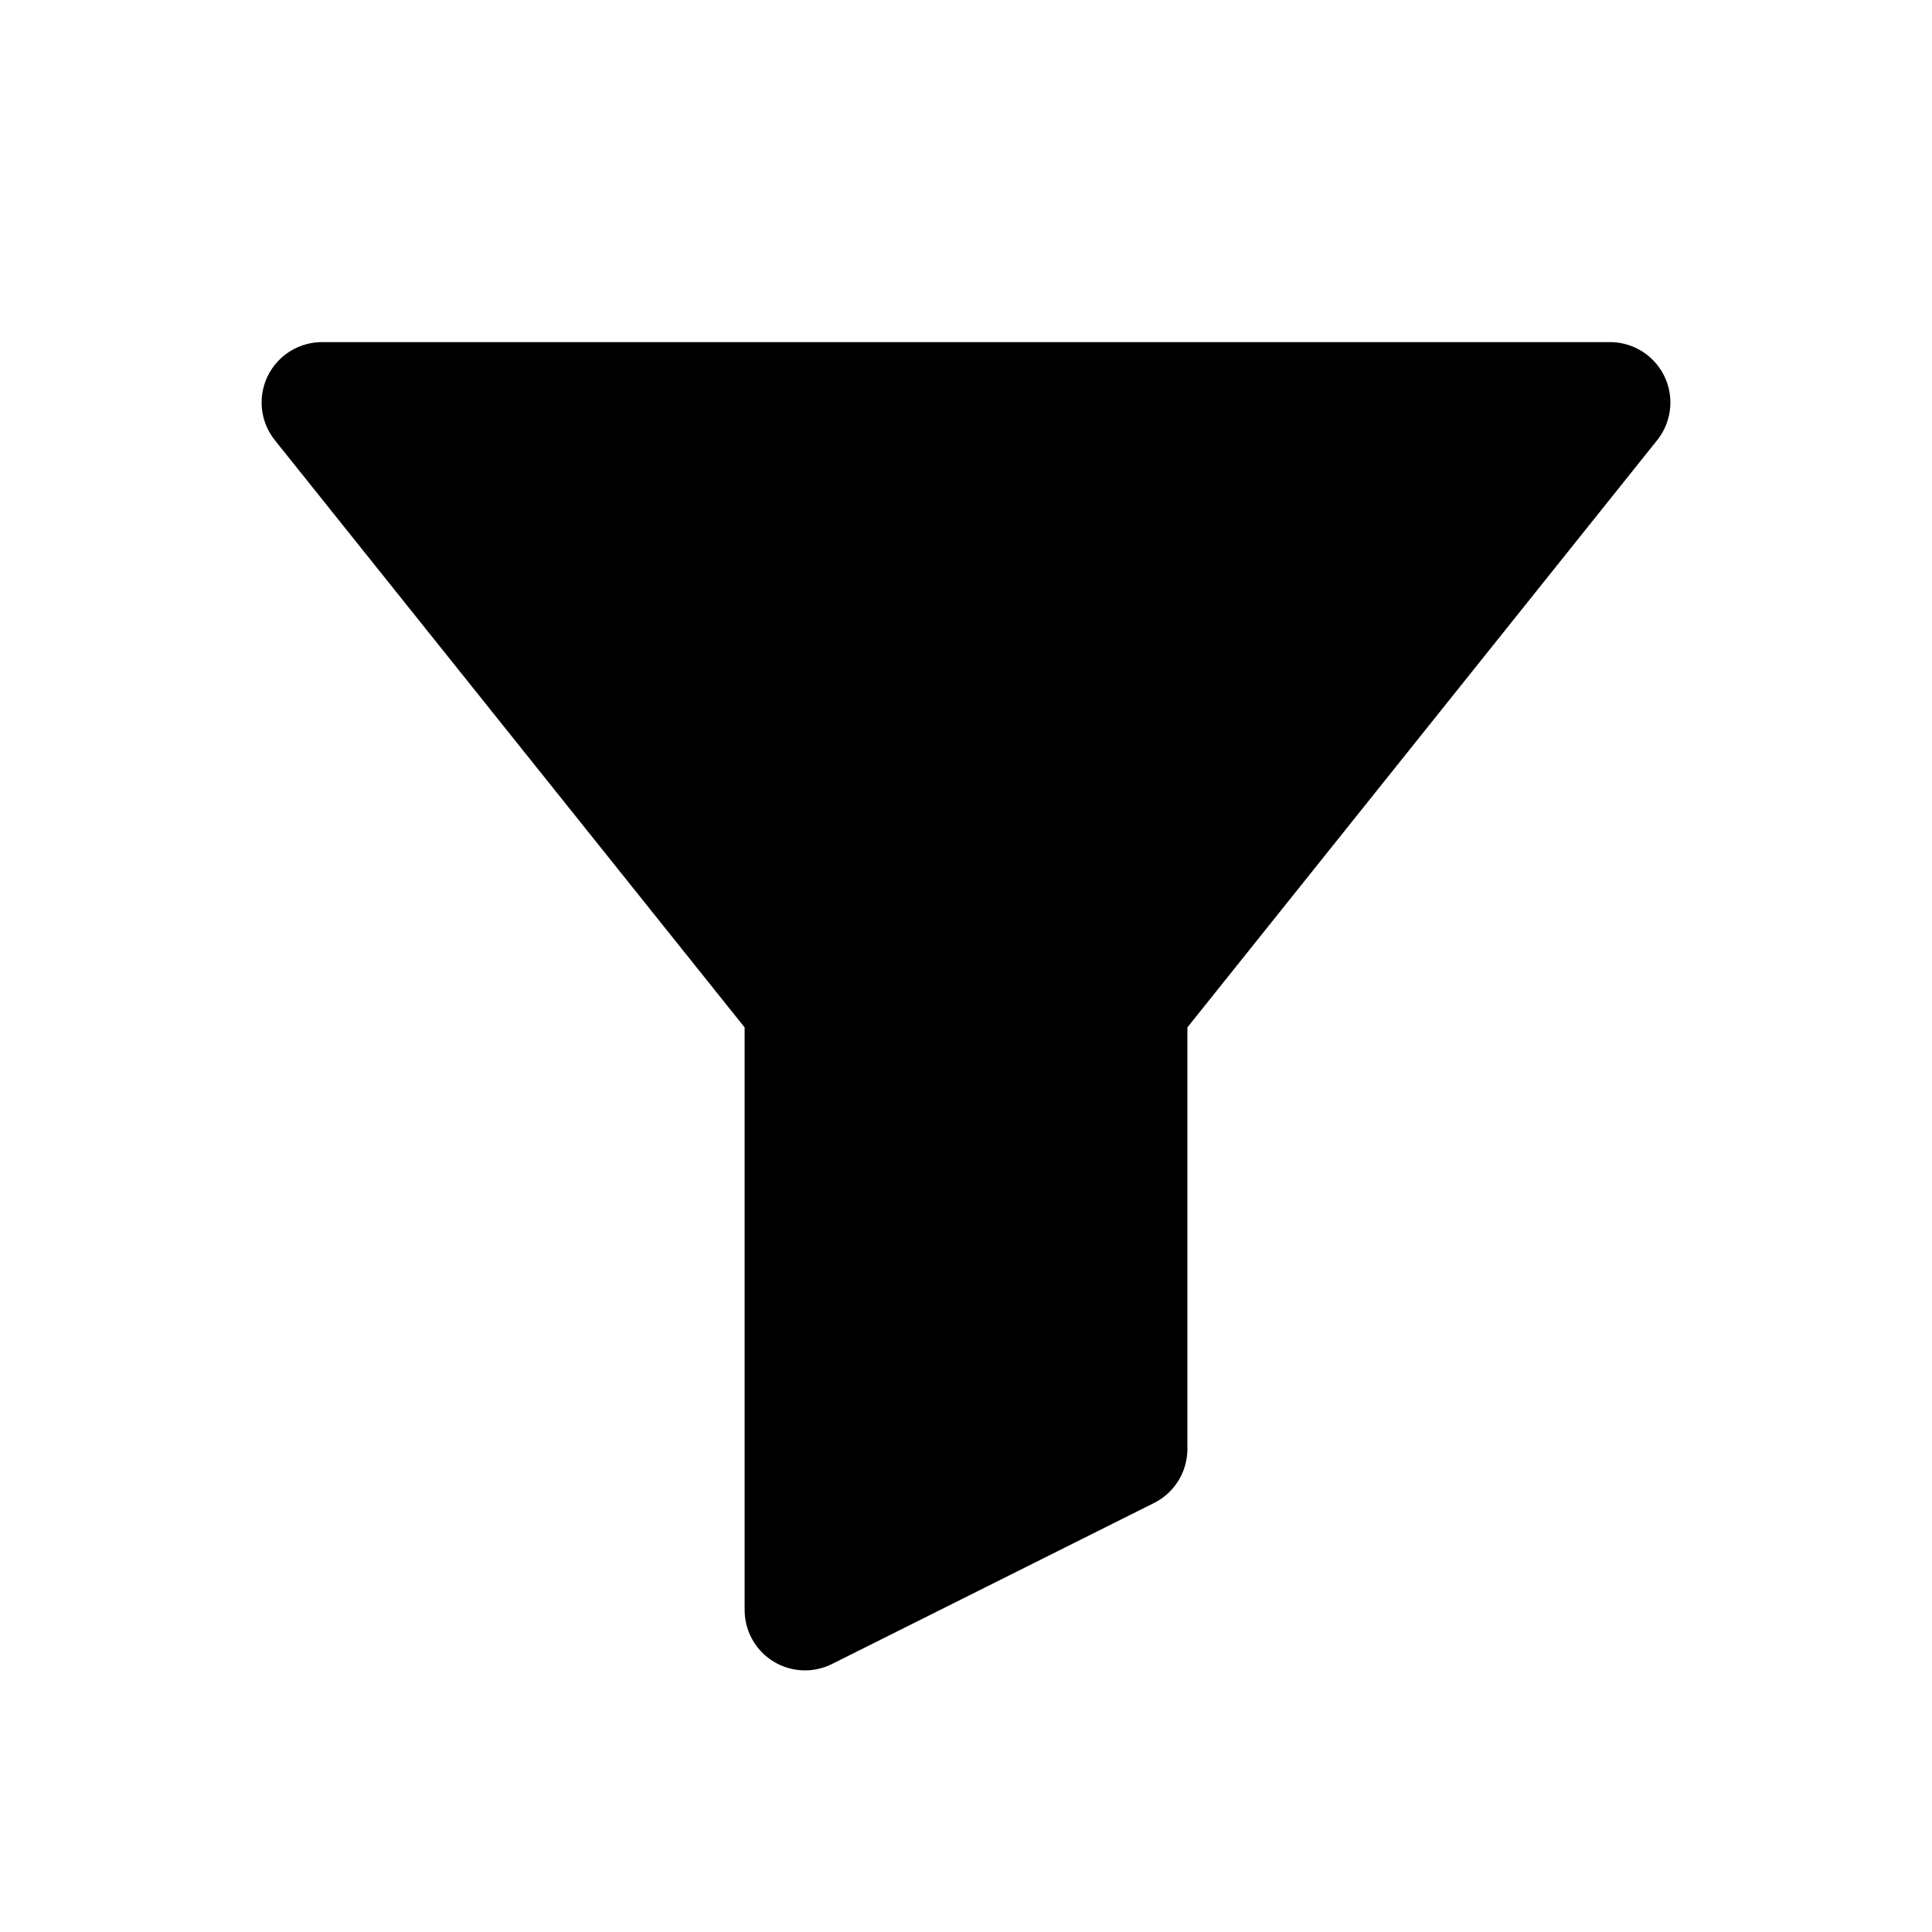
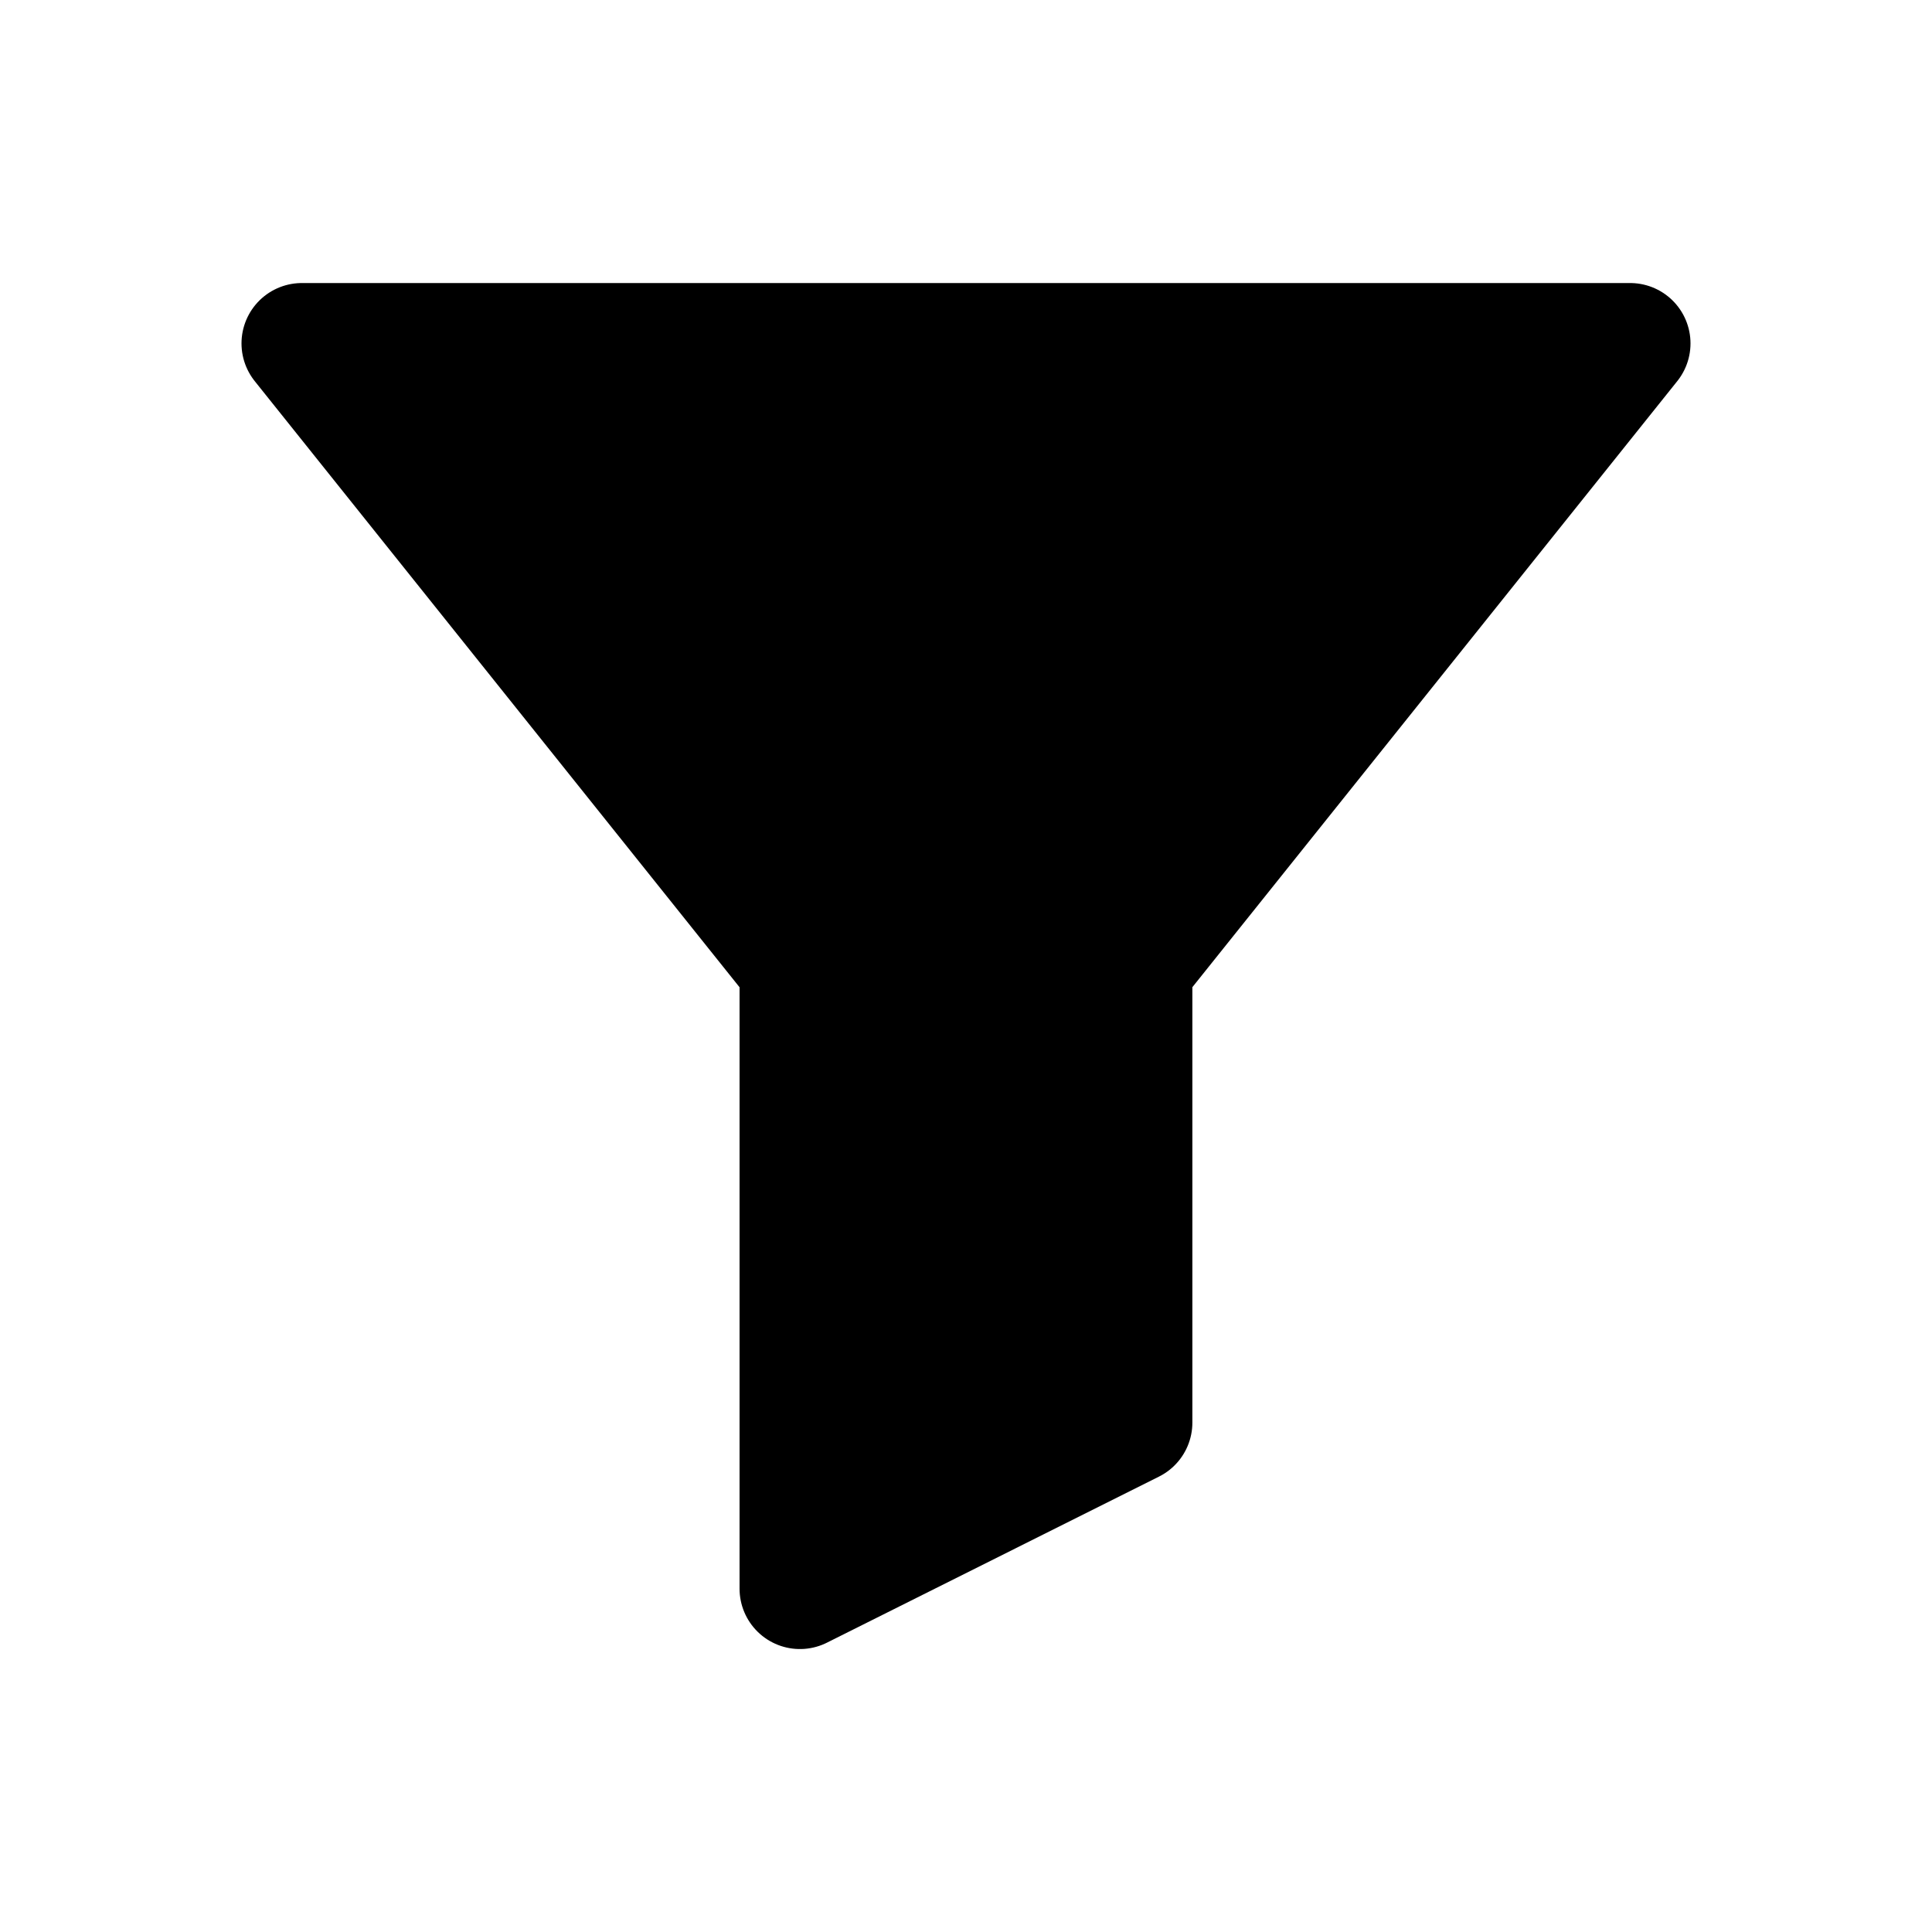
<svg xmlns="http://www.w3.org/2000/svg" width="24" height="24" viewBox="0 0 24 24">
-   <path d="M4 5h16l-6 7.5v5.5l-4 2v-7.5z" fill="#000000" stroke="#000000" stroke-width="1.5" stroke-linecap="round" stroke-linejoin="round" />
+   <path d="M 3.75 4.266 h 16.5 l -6.188 7.734 v 5.672 l -4.125 2.063 v -7.734 z" fill="#000000" stroke="#000000" stroke-width="1.5" stroke-linecap="round" stroke-linejoin="round" />
</svg>
